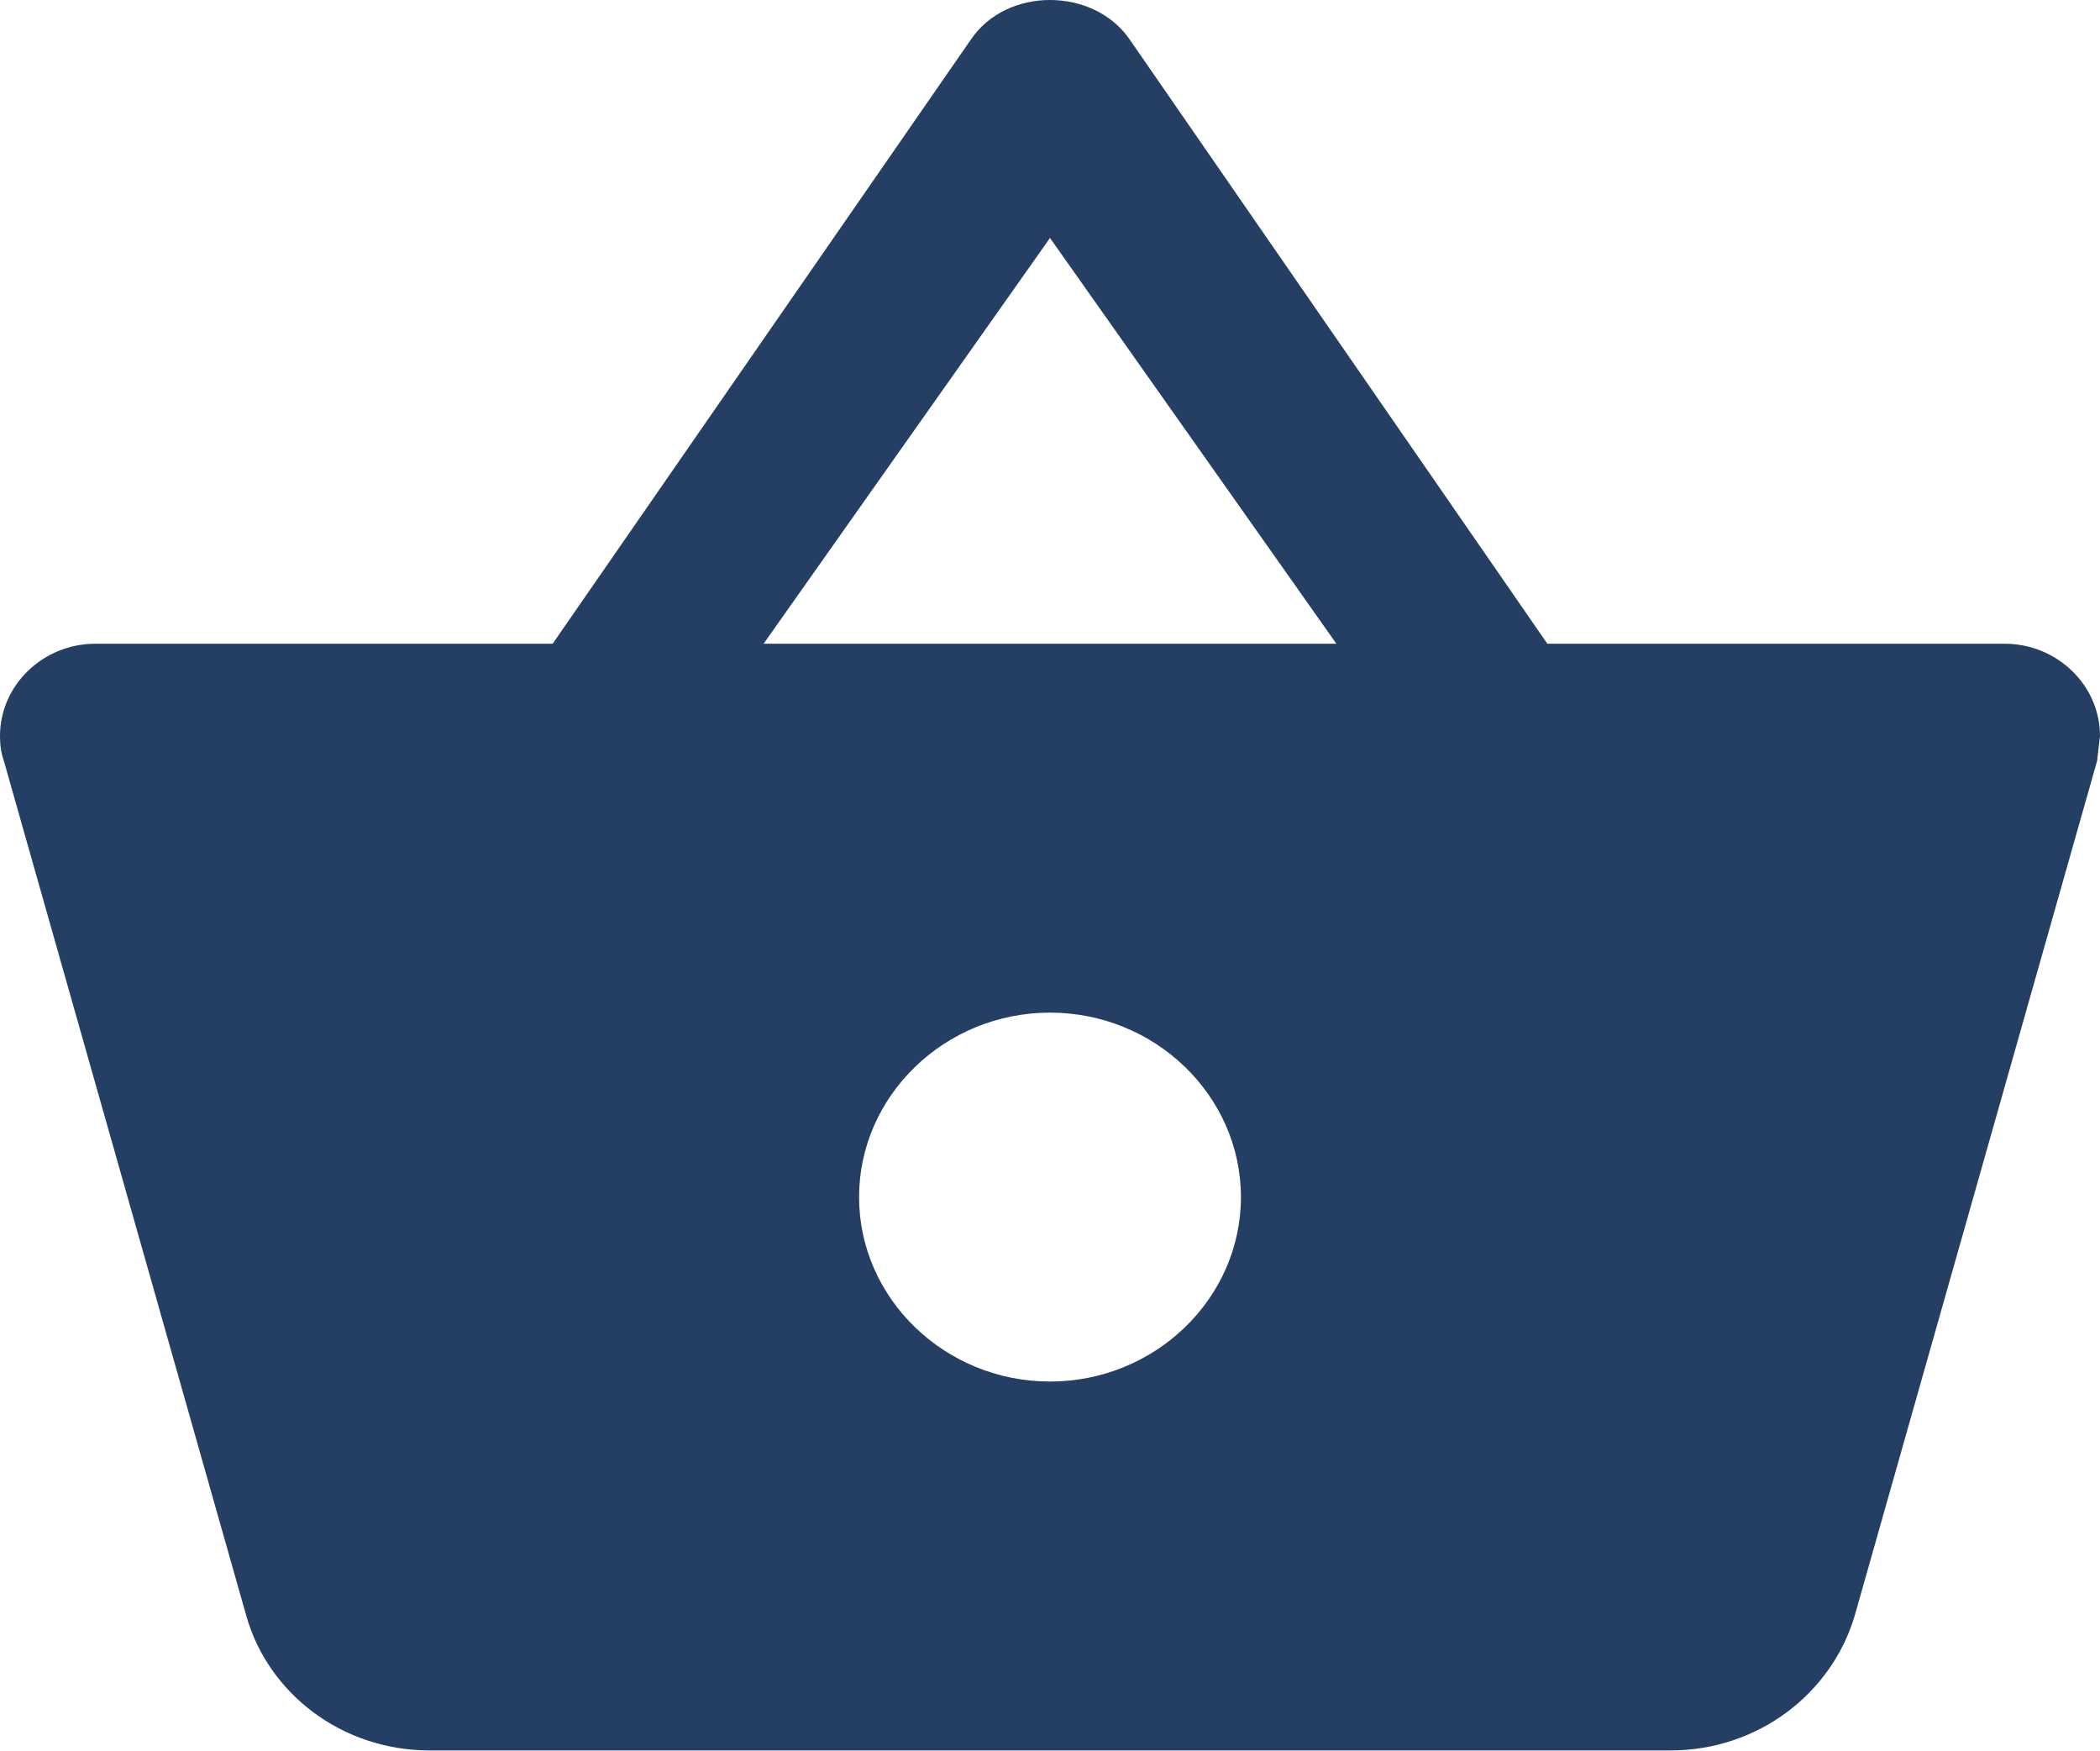
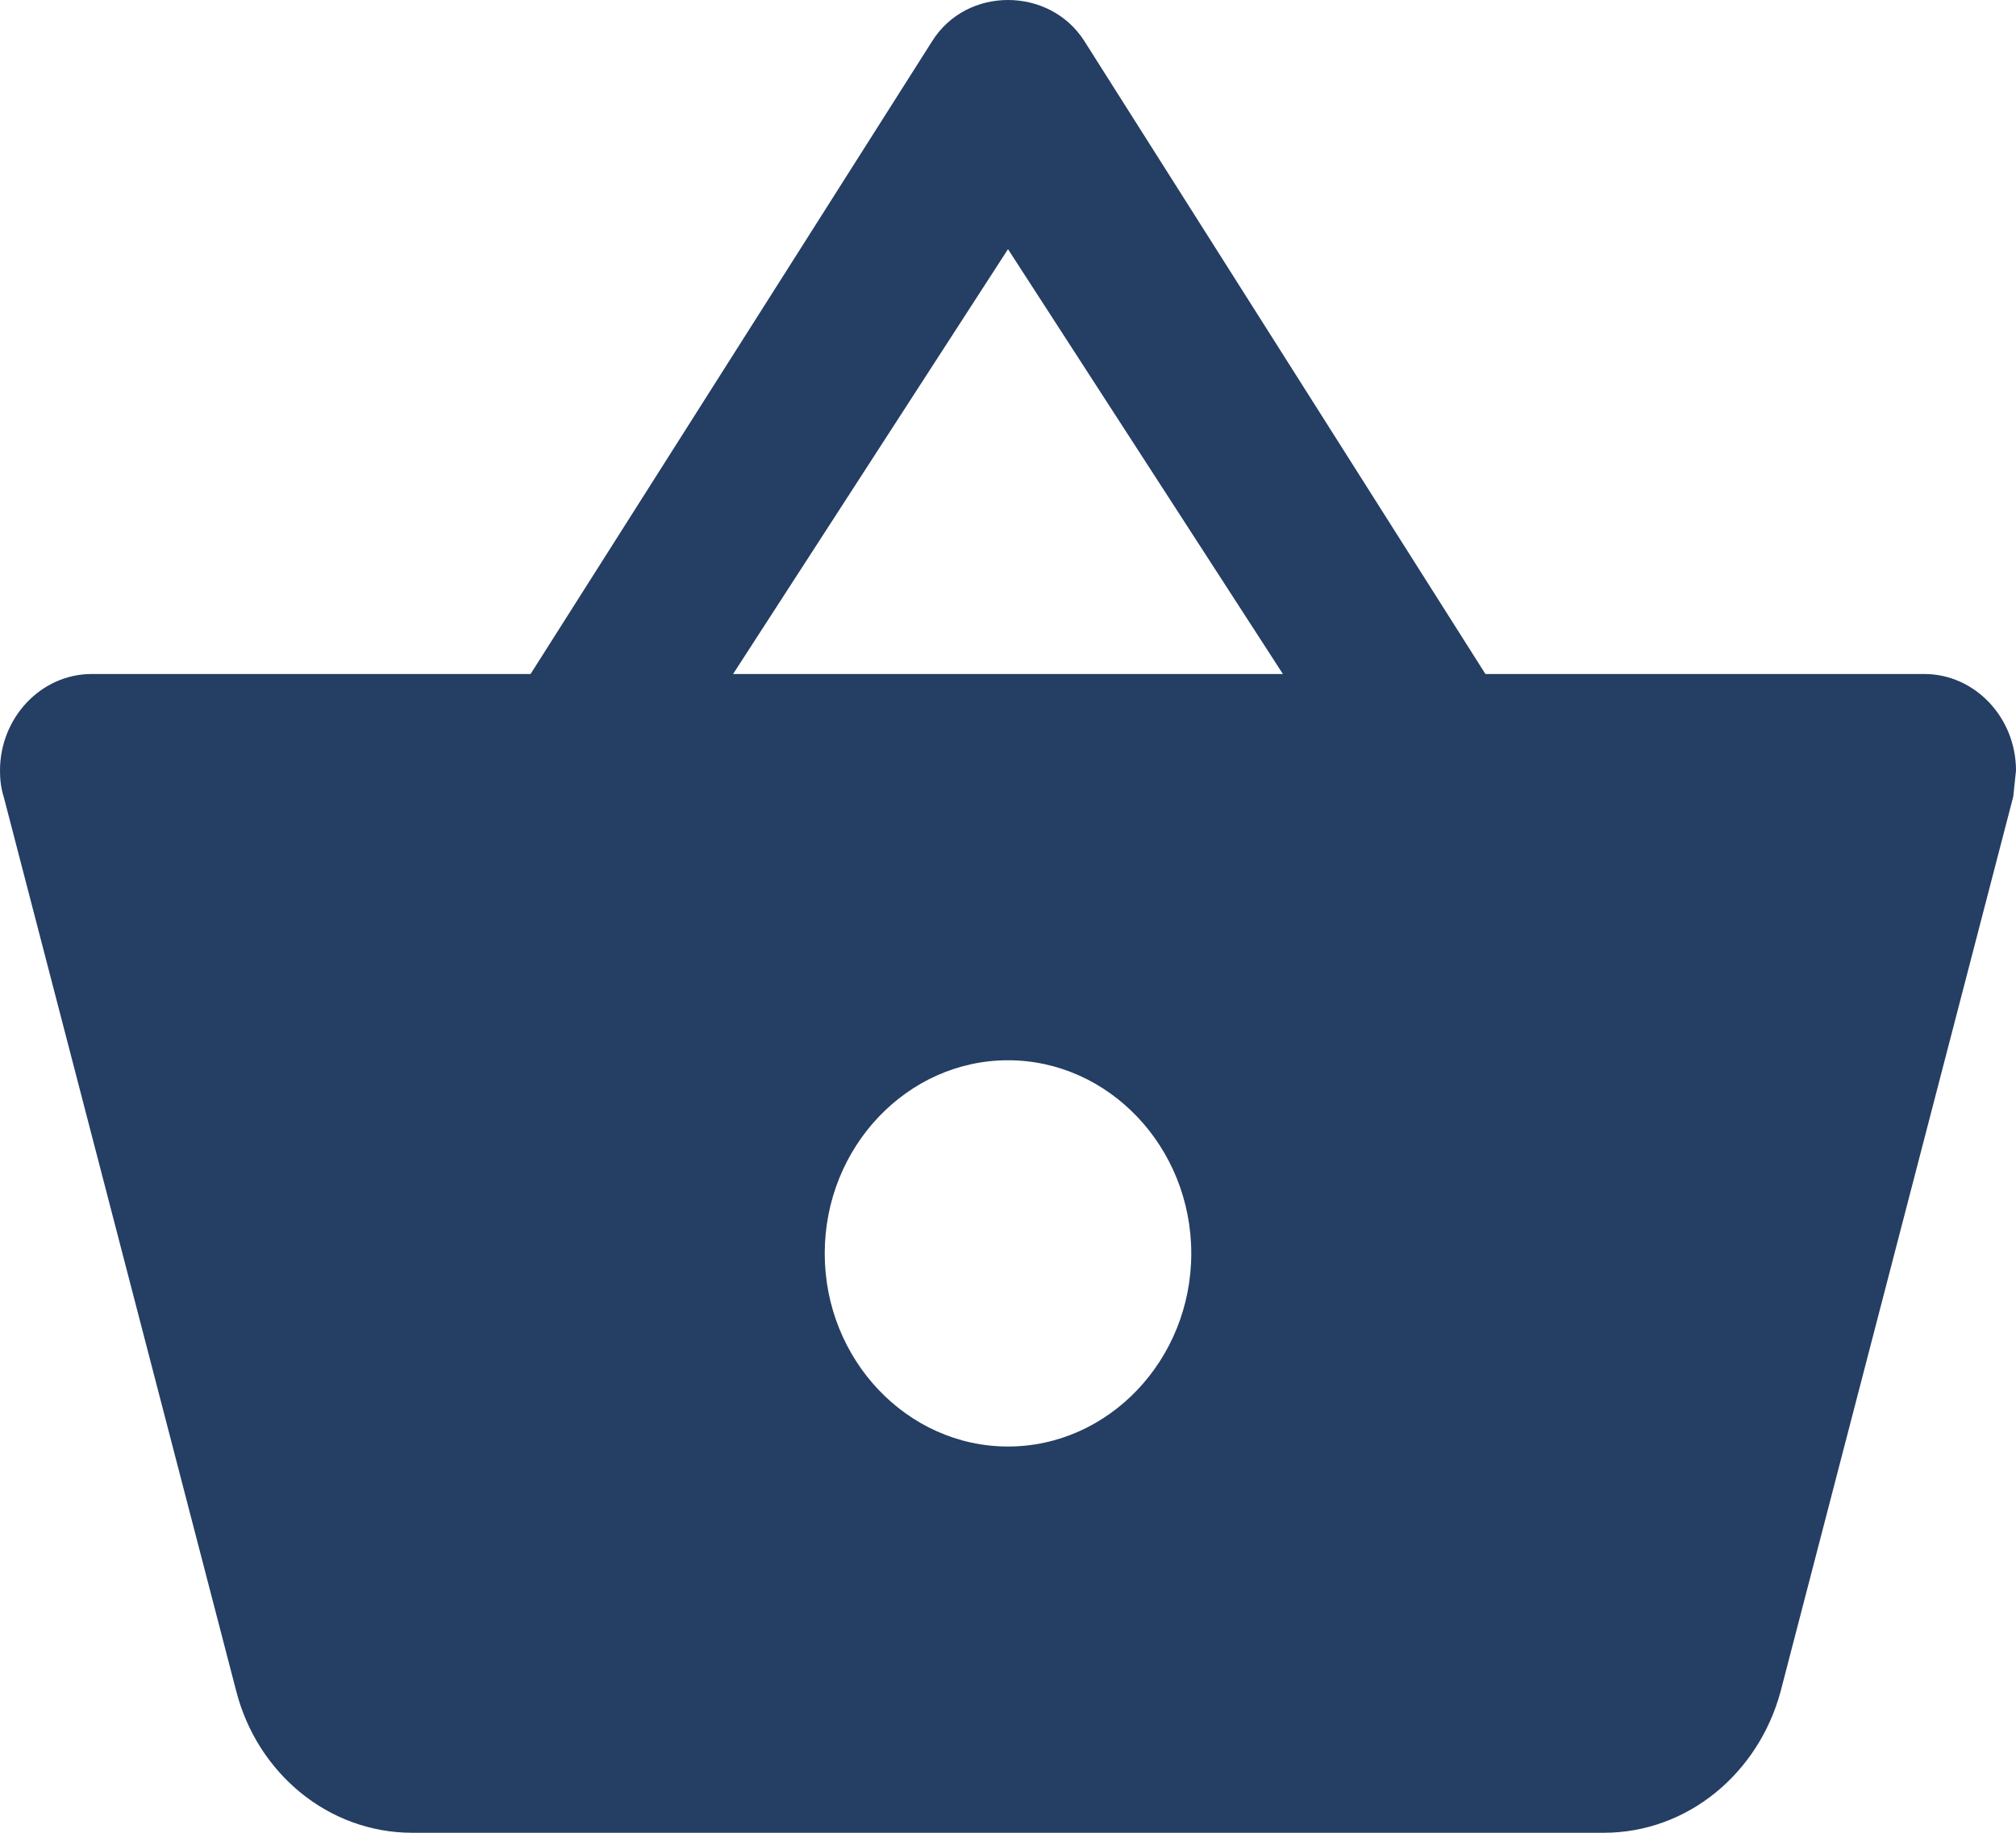
- <svg xmlns="http://www.w3.org/2000/svg" width="24" height="20" viewBox="0 0 24 20" fill="none">
-   <path d="M17.684 7.355L12.905 0.443C12.698 0.148 12.349 0 12 0C11.651 0 11.302 0.148 11.095 0.453L6.316 7.355H1.091C0.491 7.355 0 7.829 0 8.409C0 8.504 0.011 8.599 0.044 8.693L2.815 18.462C3.065 19.347 3.905 20 4.909 20H19.091C20.095 20 20.934 19.347 21.196 18.462L23.967 8.693L24 8.409C24 7.829 23.509 7.355 22.909 7.355H17.684ZM8.727 7.355L12 2.719L15.273 7.355H8.727ZM12 15.785C10.8 15.785 9.818 14.837 9.818 13.678C9.818 12.518 10.8 11.57 12 11.57C13.2 11.57 14.182 12.518 14.182 13.678C14.182 14.837 13.2 15.785 12 15.785Z" fill="#253E63" />
+ <svg xmlns="http://www.w3.org/2000/svg" width="22" height="20" viewBox="0 0 22 20" fill="none">
+   <path d="M16.21 7.355L11.83 0.443C11.64 0.148 11.32 0 11 0C10.68 0 10.36 0.148 10.17 0.453L5.79 7.355H1C0.45 7.355 0 7.829 0 8.409C0 8.504 0.01 8.599 0.04 8.693L2.58 18.462C2.81 19.347 3.58 20 4.5 20H17.5C18.42 20 19.19 19.347 19.43 18.462L21.97 8.693L22 8.409C22 7.829 21.55 7.355 21 7.355H16.21ZM8 7.355L11 2.719L14 7.355H8ZM11 15.785C9.9 15.785 9 14.837 9 13.678C9 12.518 9.9 11.57 11 11.57C12.1 11.57 13 12.518 13 13.678C13 14.837 12.1 15.785 11 15.785Z" fill="#253E63" />
</svg>
